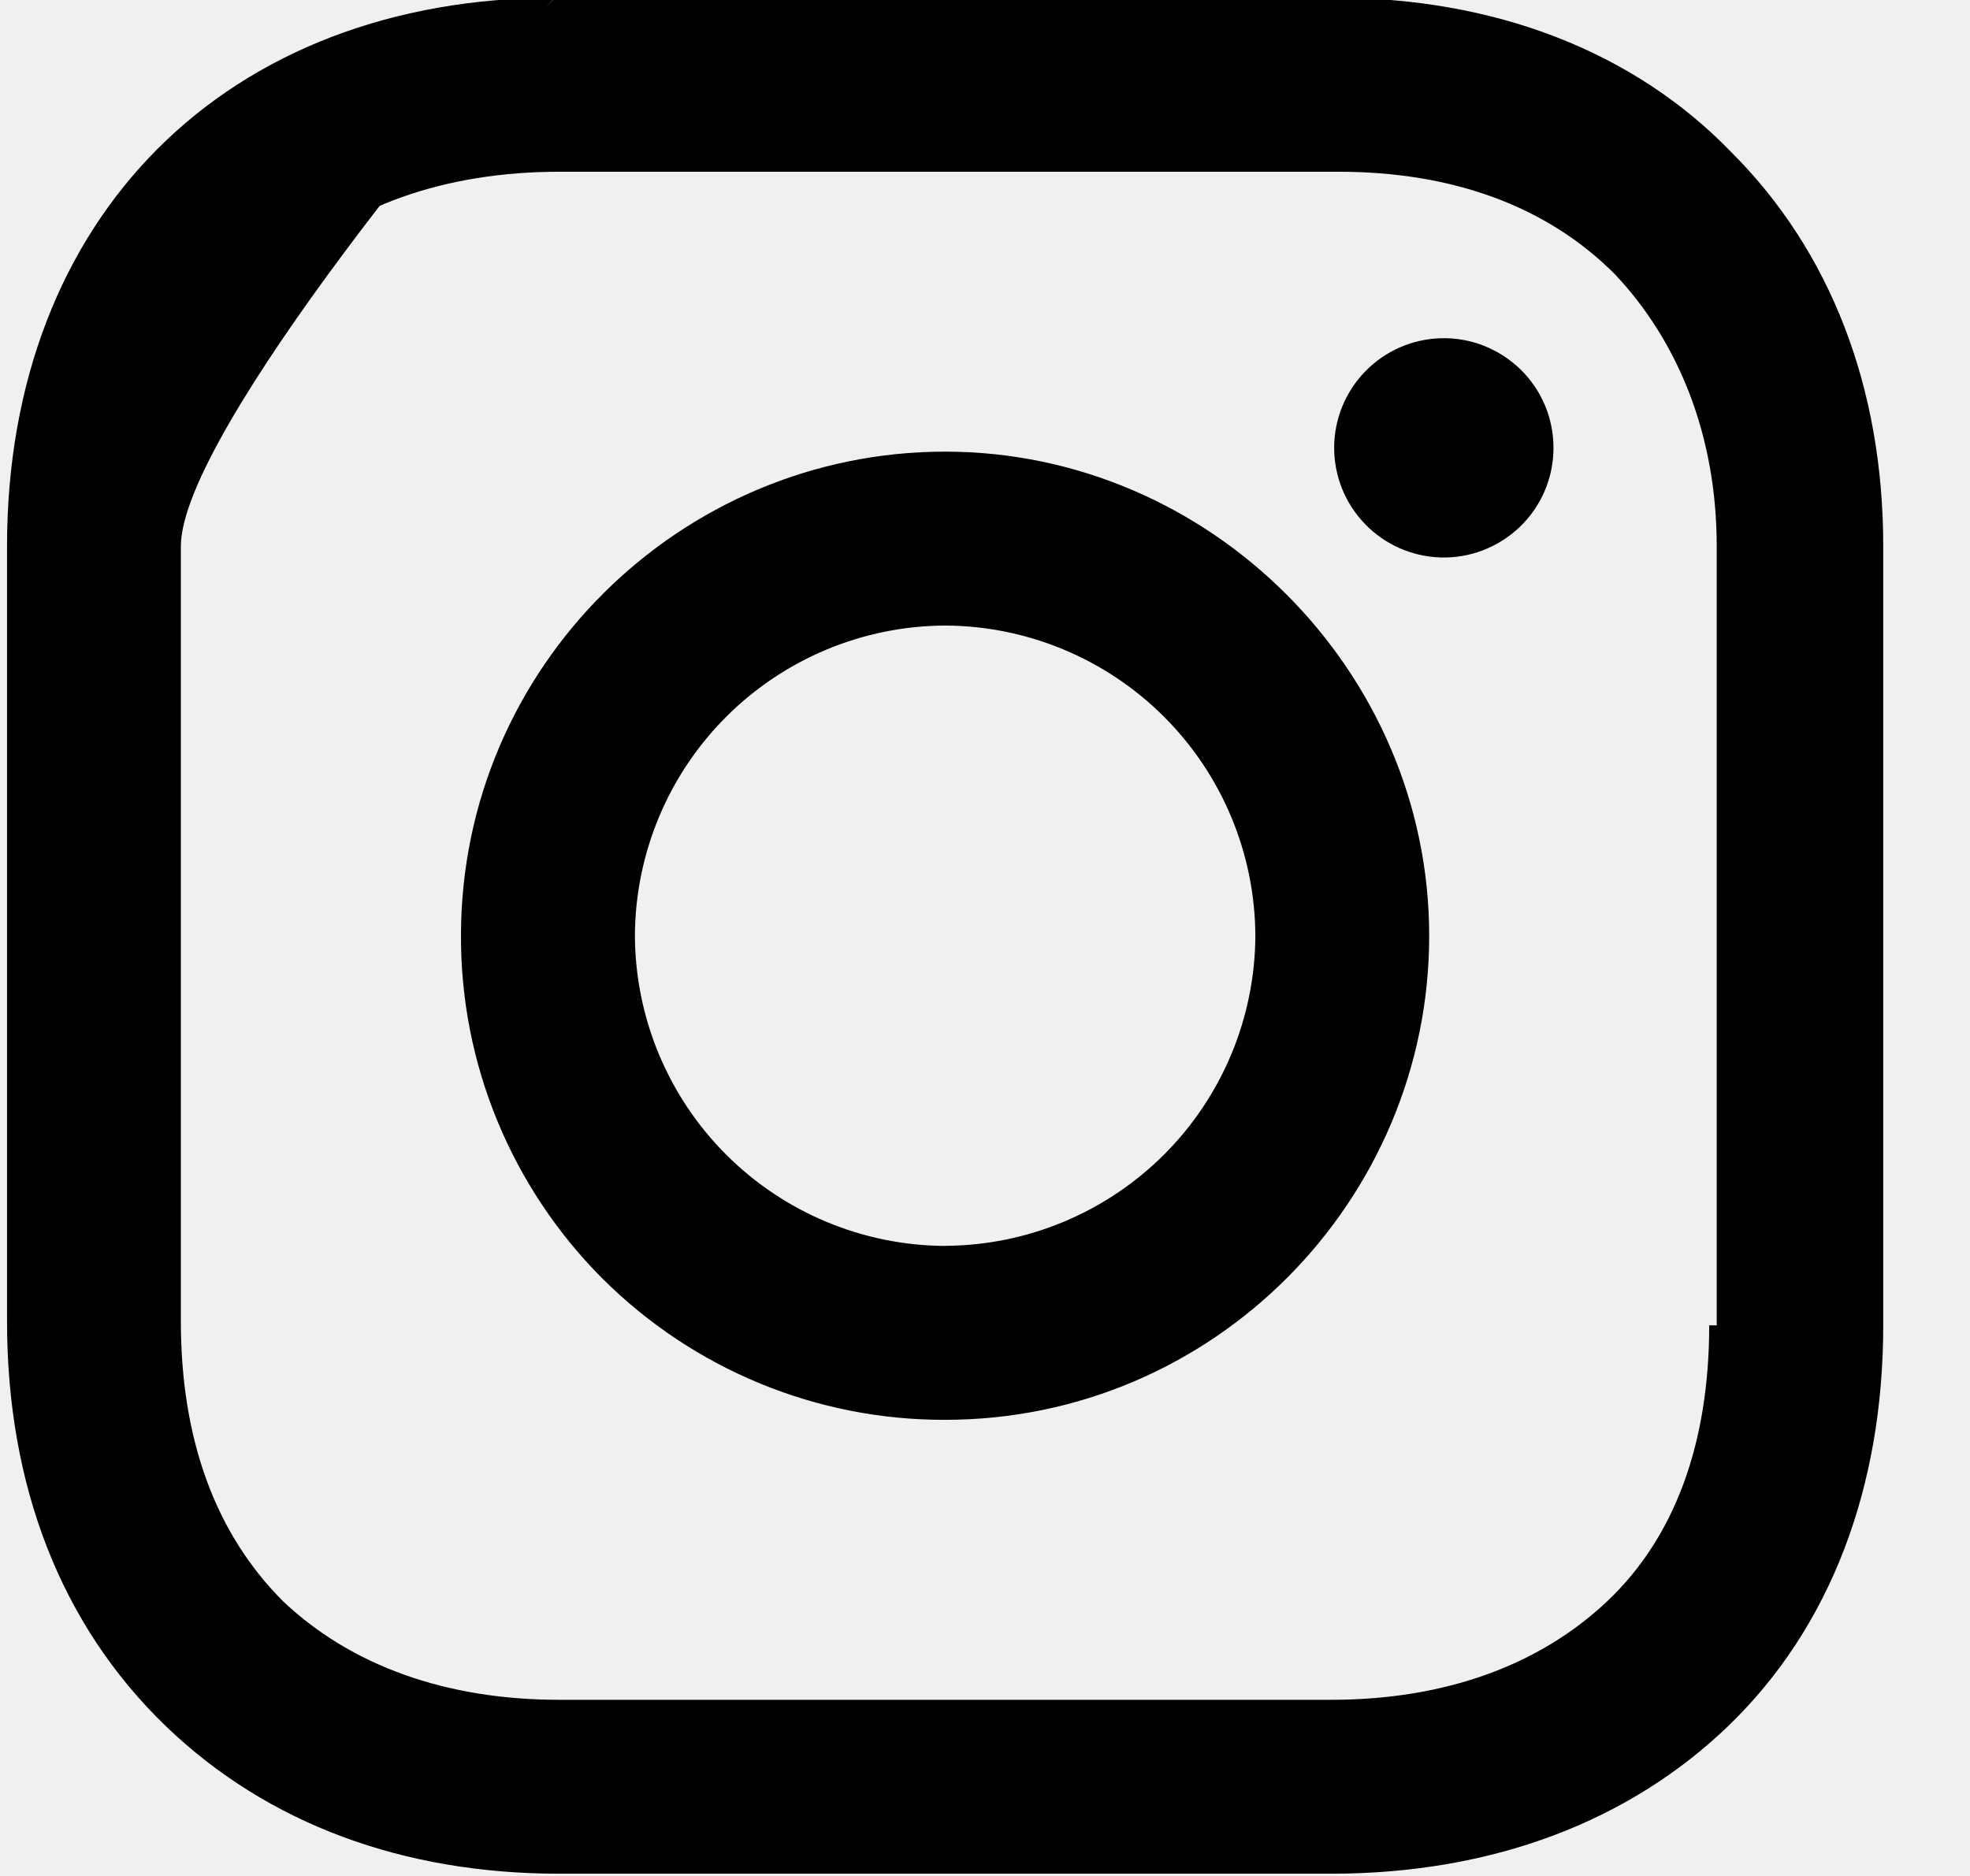
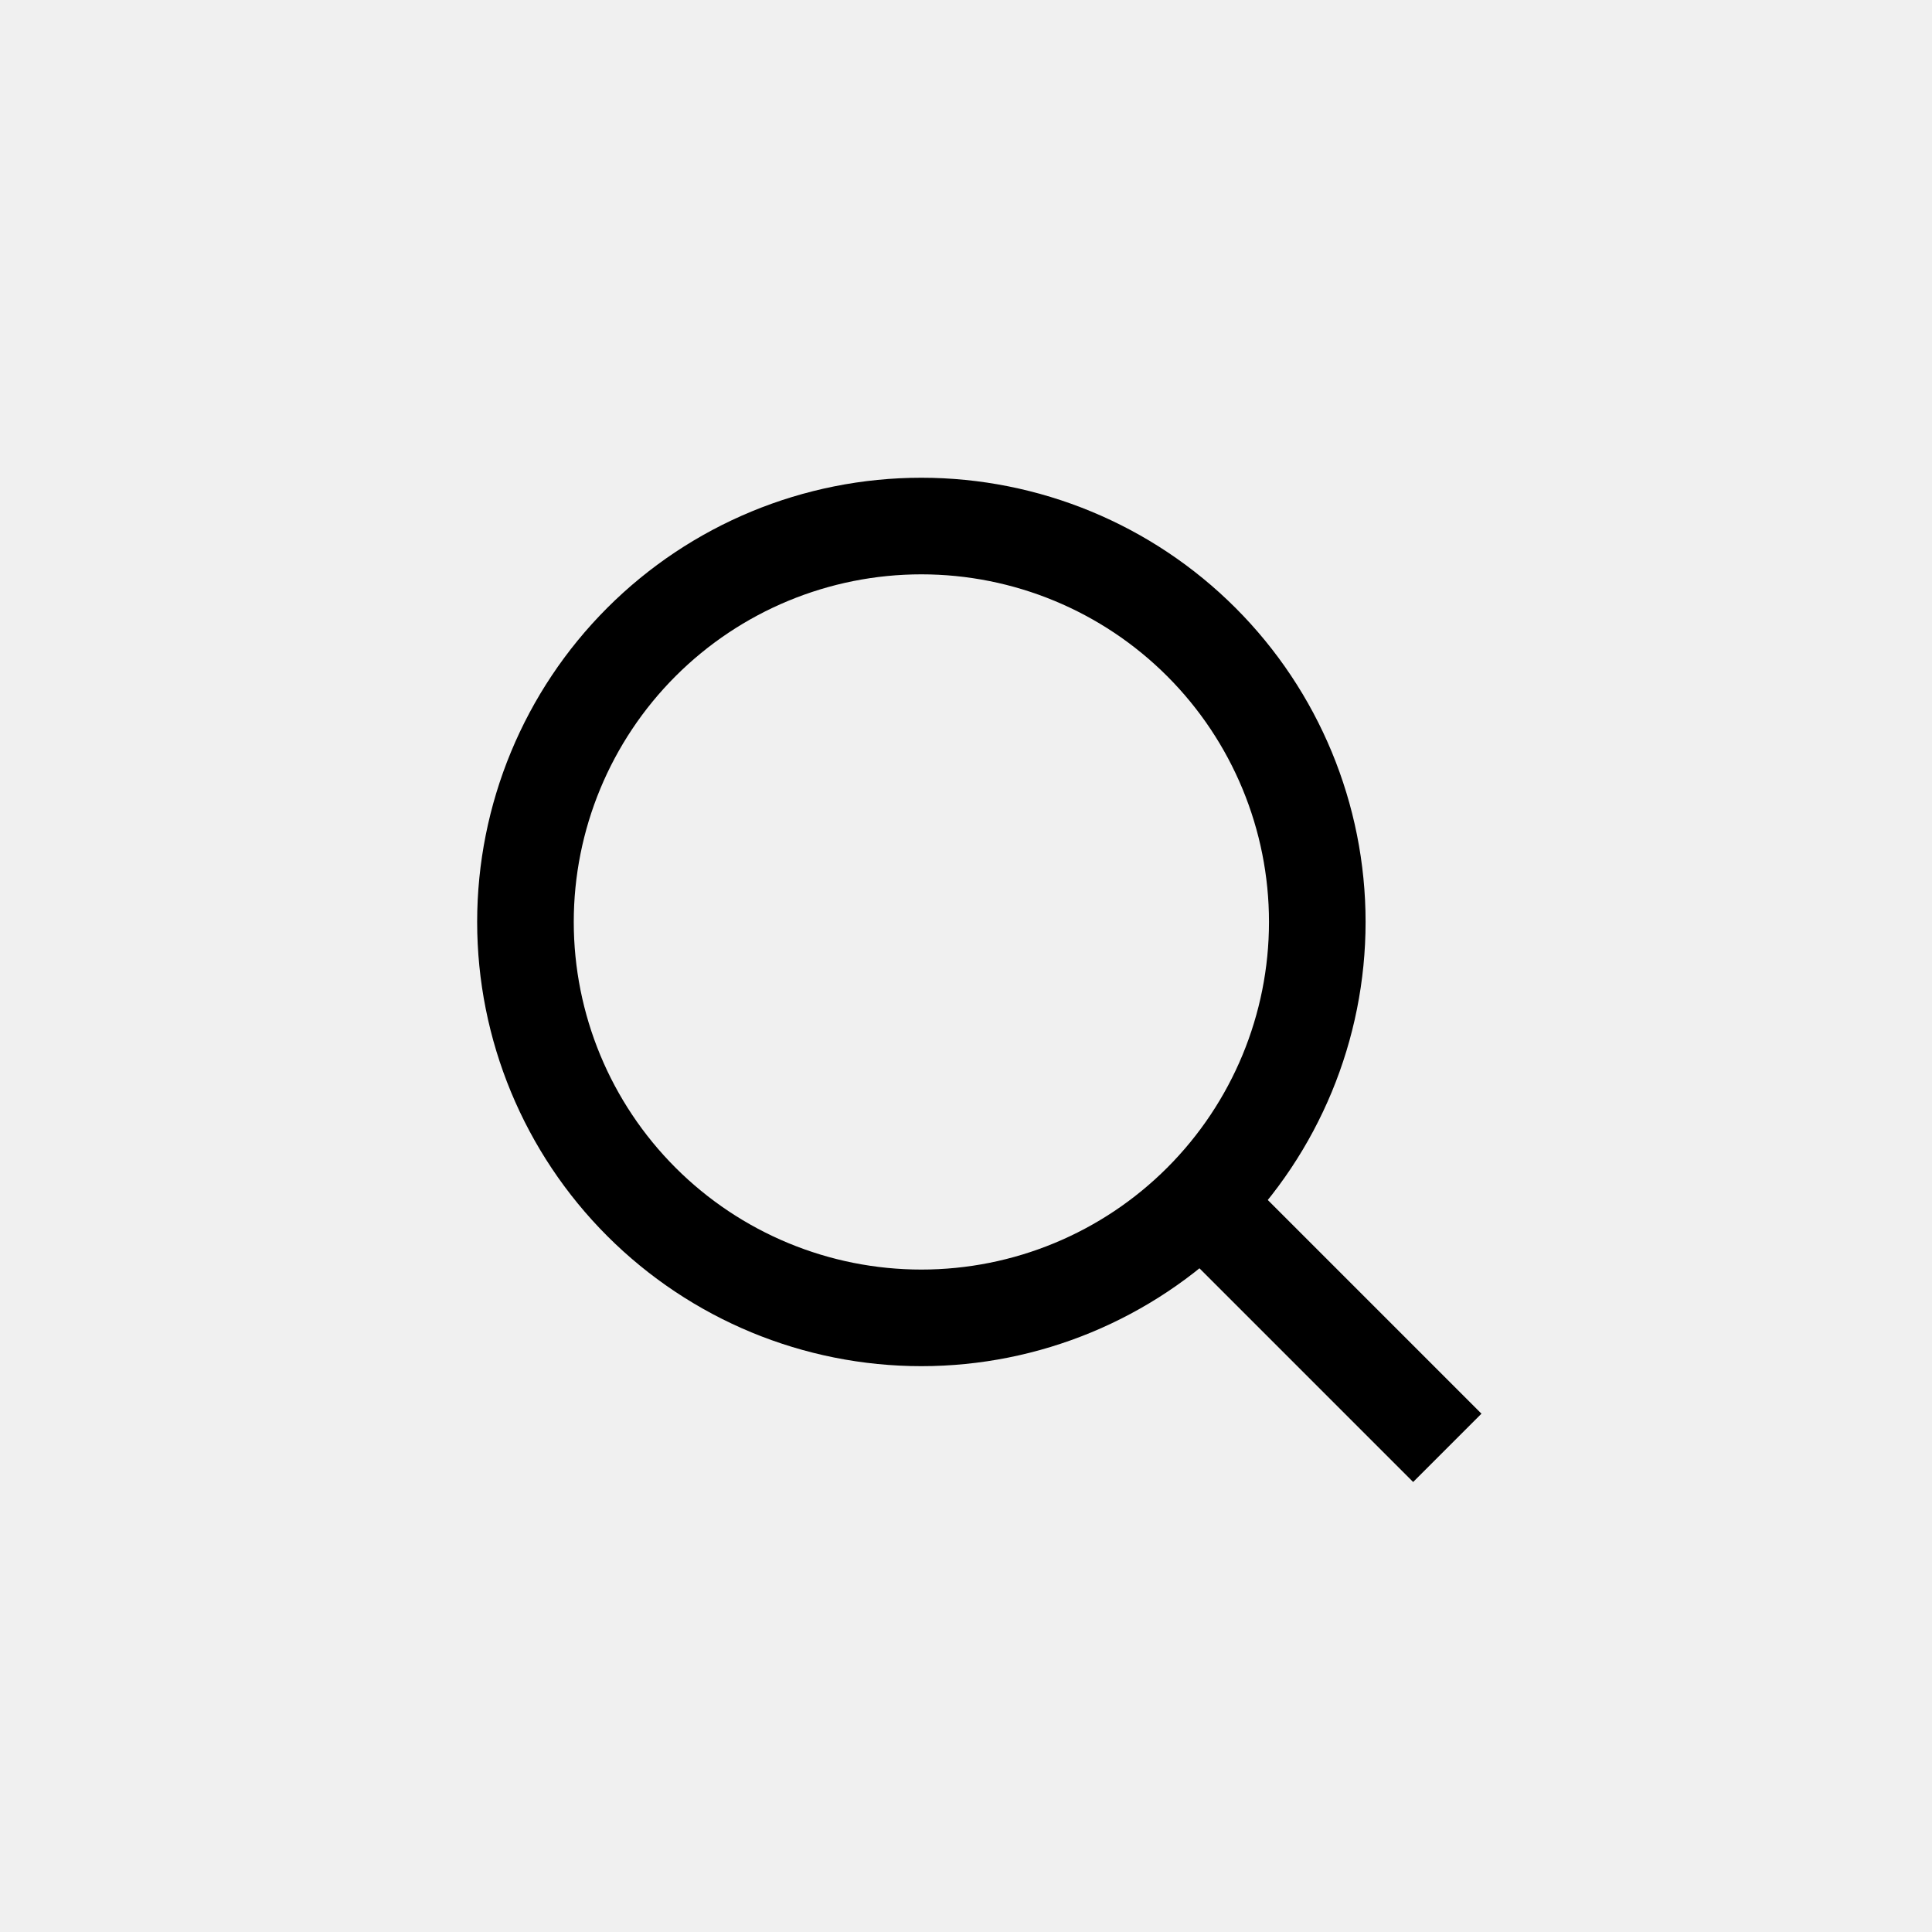
- <svg xmlns="http://www.w3.org/2000/svg" width="21" height="20" viewBox="0 0 21 20" fill="none">
-   <g clip-path="url(#clip0_1_14)">
-     <path d="M18.22 14.13C18.22 15.38 17.857 16.387 17.132 17.072C16.405 17.758 15.398 18.122 14.188 18.122H5.962C4.752 18.122 3.744 17.758 3.018 17.072C2.293 16.347 1.928 15.339 1.928 14.089V5.822C1.928 4.612 5.192 0.702 5.917 -0.024C2.412 -0.022 0.075 2.316 0.075 5.822V14.088C0.075 15.822 0.639 17.315 1.768 18.403C2.857 19.451 4.308 19.976 5.962 19.976H14.188C15.921 19.976 17.373 19.411 18.421 18.403C19.51 17.355 20.075 15.863 20.075 14.129V5.822C20.075 4.129 19.51 2.677 18.462 1.629C17.414 0.54 15.92 -0.024 14.228 -0.024H5.92L3.018 2.88C3.704 2.194 4.752 1.831 5.962 1.831H14.268C15.478 1.831 16.486 2.194 17.212 2.921C17.898 3.646 18.3 4.654 18.3 5.823V14.13H18.22ZM15.357 5.943C15.513 5.948 15.669 5.921 15.815 5.864C15.96 5.807 16.093 5.722 16.206 5.613C16.318 5.504 16.407 5.374 16.468 5.23C16.529 5.086 16.56 4.931 16.56 4.774C16.56 4.618 16.529 4.463 16.468 4.319C16.407 4.175 16.318 4.045 16.206 3.936C16.093 3.827 15.96 3.742 15.815 3.685C15.669 3.628 15.513 3.601 15.357 3.606C15.053 3.615 14.764 3.742 14.553 3.96C14.341 4.178 14.222 4.47 14.222 4.774C14.222 5.079 14.341 5.371 14.553 5.589C14.764 5.807 15.053 5.934 15.357 5.943V5.943ZM10.075 13.283C9.199 13.279 8.36 12.929 7.741 12.31C7.122 11.691 6.772 10.852 6.768 9.976C6.772 9.1 7.122 8.261 7.741 7.642C8.36 7.023 9.199 6.673 10.075 6.669C10.951 6.673 11.79 7.023 12.409 7.642C13.028 8.261 13.378 9.1 13.382 9.976C13.378 10.852 13.028 11.69 12.409 12.309C11.789 12.928 10.951 13.278 10.075 13.282V13.283ZM10.075 4.815C7.253 4.815 4.914 7.113 4.914 9.976C4.912 10.654 5.044 11.326 5.303 11.953C5.562 12.58 5.942 13.15 6.421 13.63C6.901 14.109 7.471 14.489 8.098 14.748C8.725 15.007 9.397 15.139 10.075 15.137C12.938 15.137 15.235 12.798 15.235 9.977C15.235 7.153 12.897 4.815 10.075 4.815V4.815Z" fill="black" />
-   </g>
-   <defs>
-     <clipPath id="clip0_1_14">
-       <rect width="21" height="20" fill="white" />
-     </clipPath>
-   </defs>
+ <svg xmlns="http://www.w3.org/2000/svg" width="40" height="40" viewBox="0 0 40 40" fill="none">
+   <path d="M24.873 24.884L29.965 29.976" stroke="black" stroke-width="2" stroke-miterlimit="20" />
+   <path d="M27.273 19.088C27.273 21.262 26.409 23.347 24.872 24.884C23.335 26.421 21.25 27.285 19.076 27.285C16.902 27.285 14.817 26.421 13.28 24.884C11.743 23.347 10.879 21.262 10.879 19.088C10.879 16.914 11.743 14.829 13.28 13.292C14.817 11.755 16.902 10.891 19.076 10.891C21.25 10.891 23.335 11.755 24.872 13.292C26.409 14.829 27.273 16.914 27.273 19.088Z" stroke="black" stroke-width="2" stroke-miterlimit="20" />
</svg>
